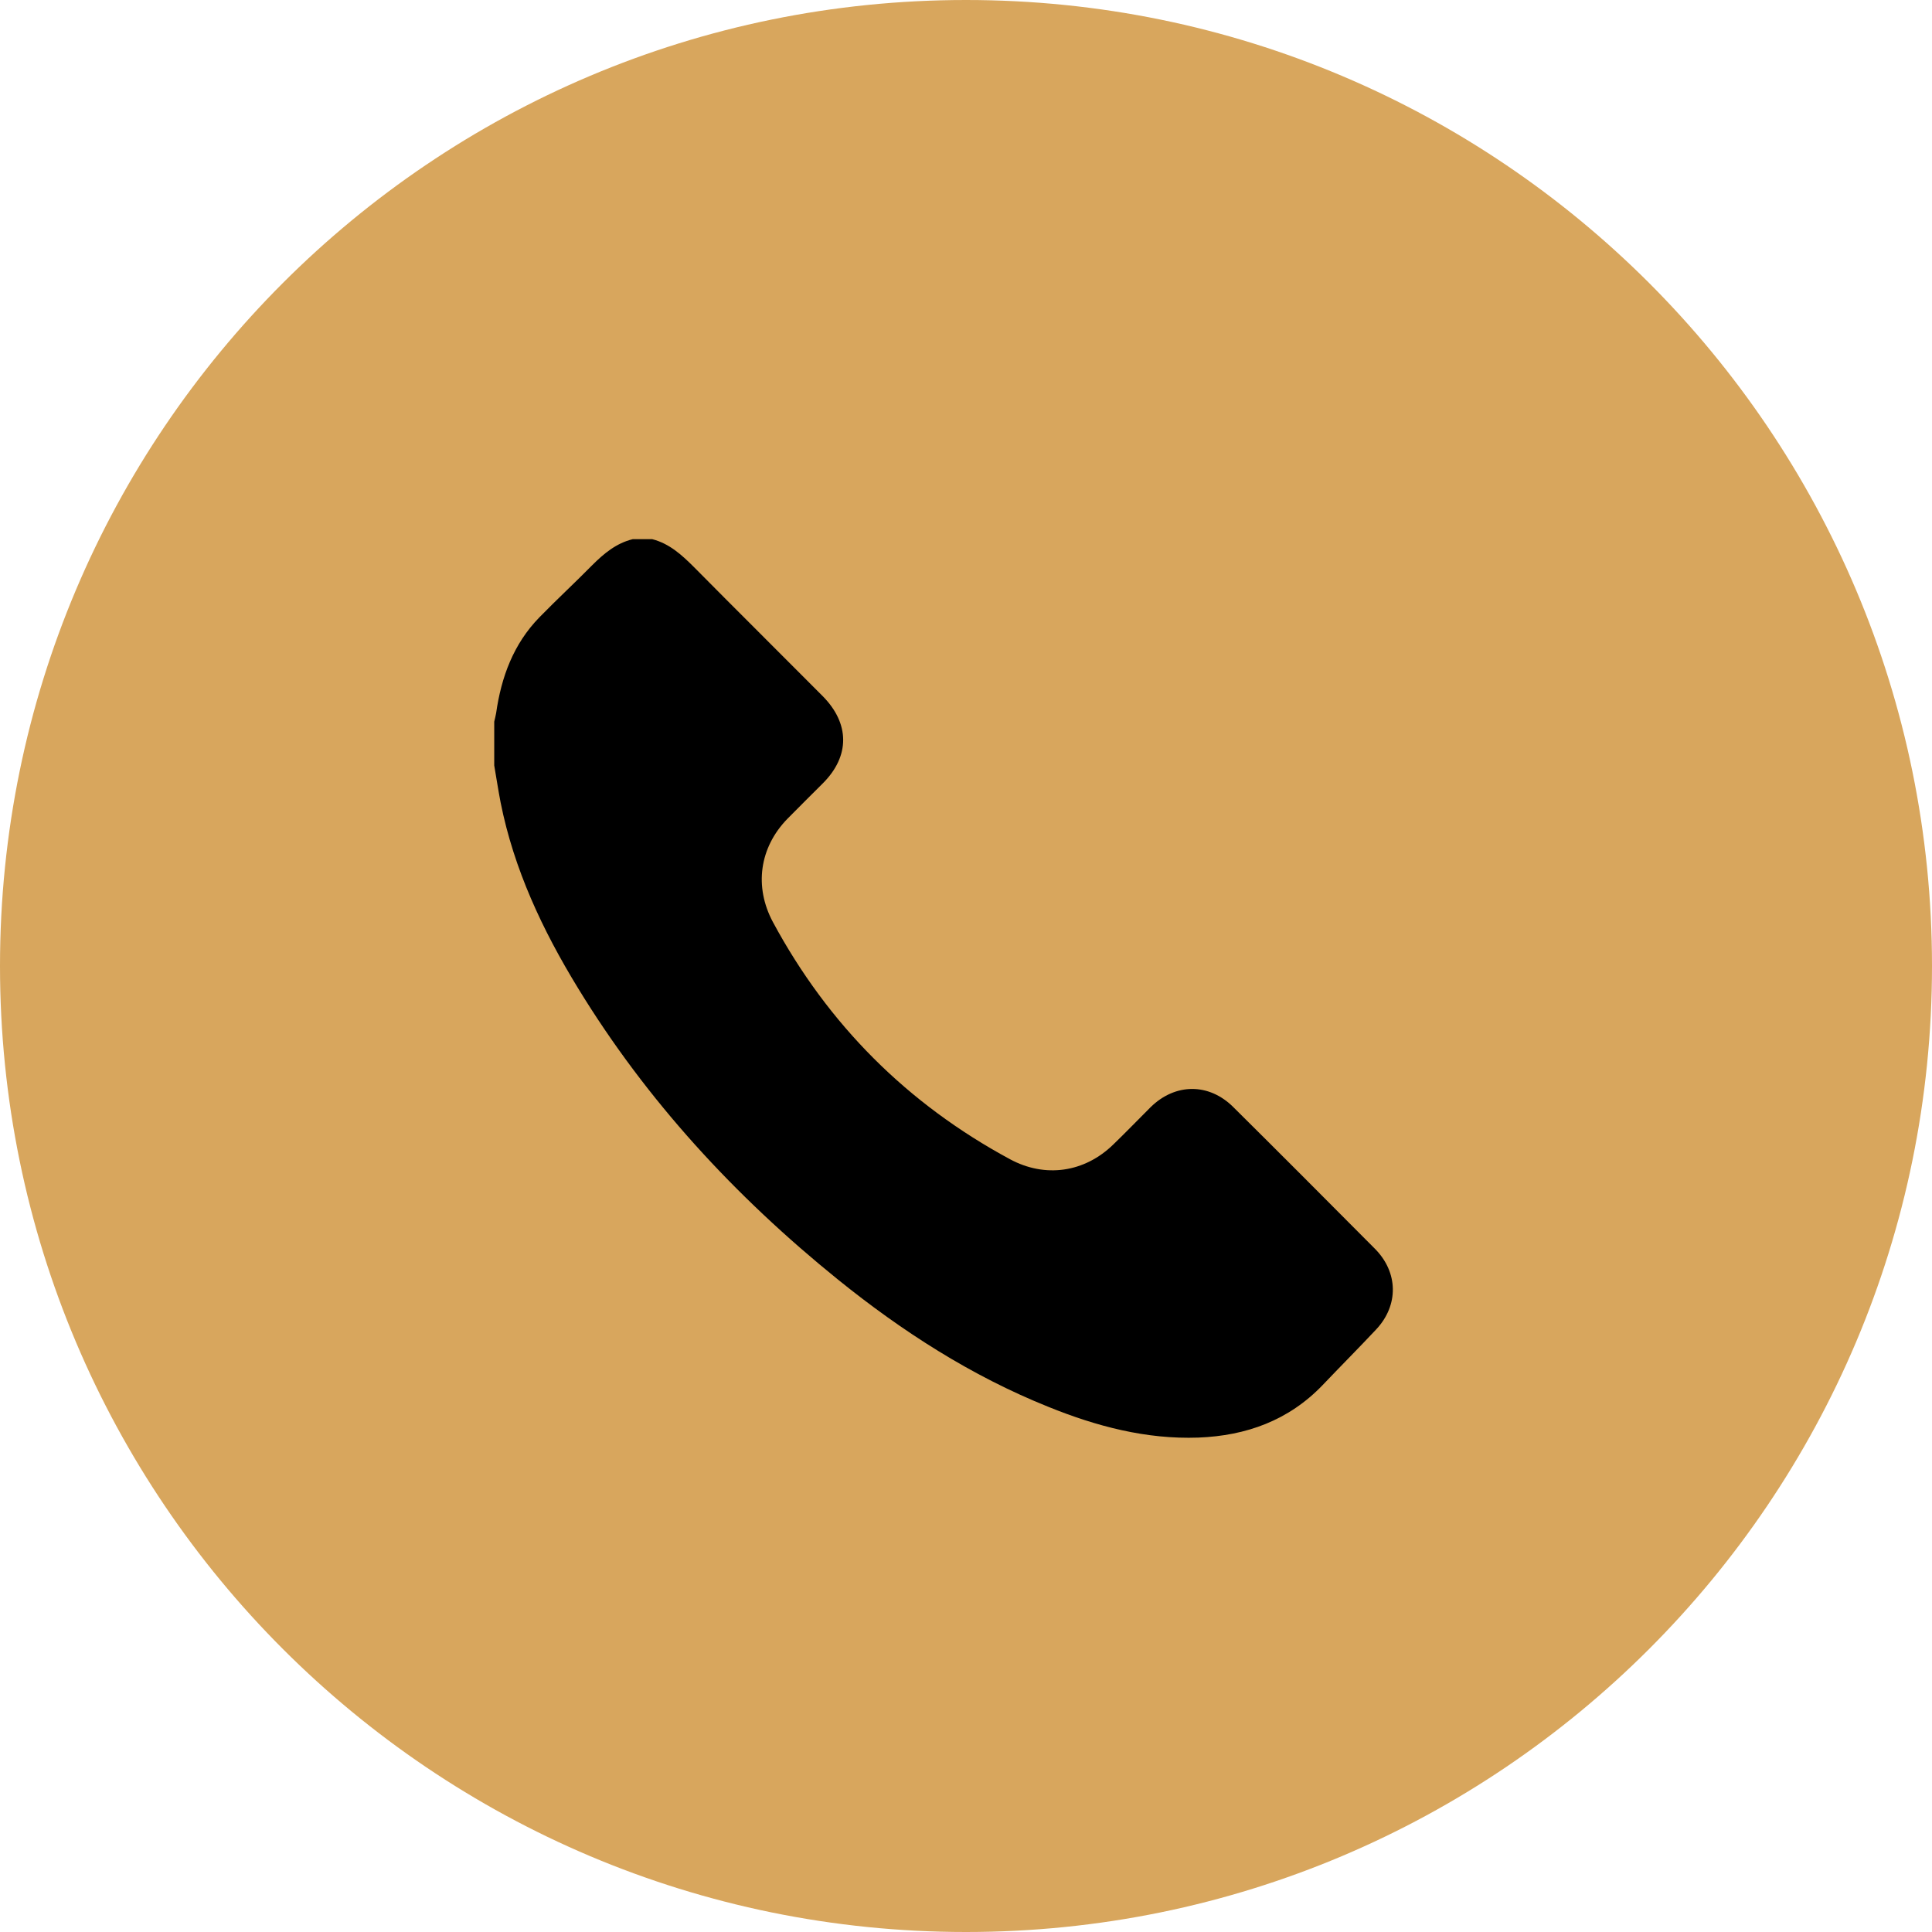
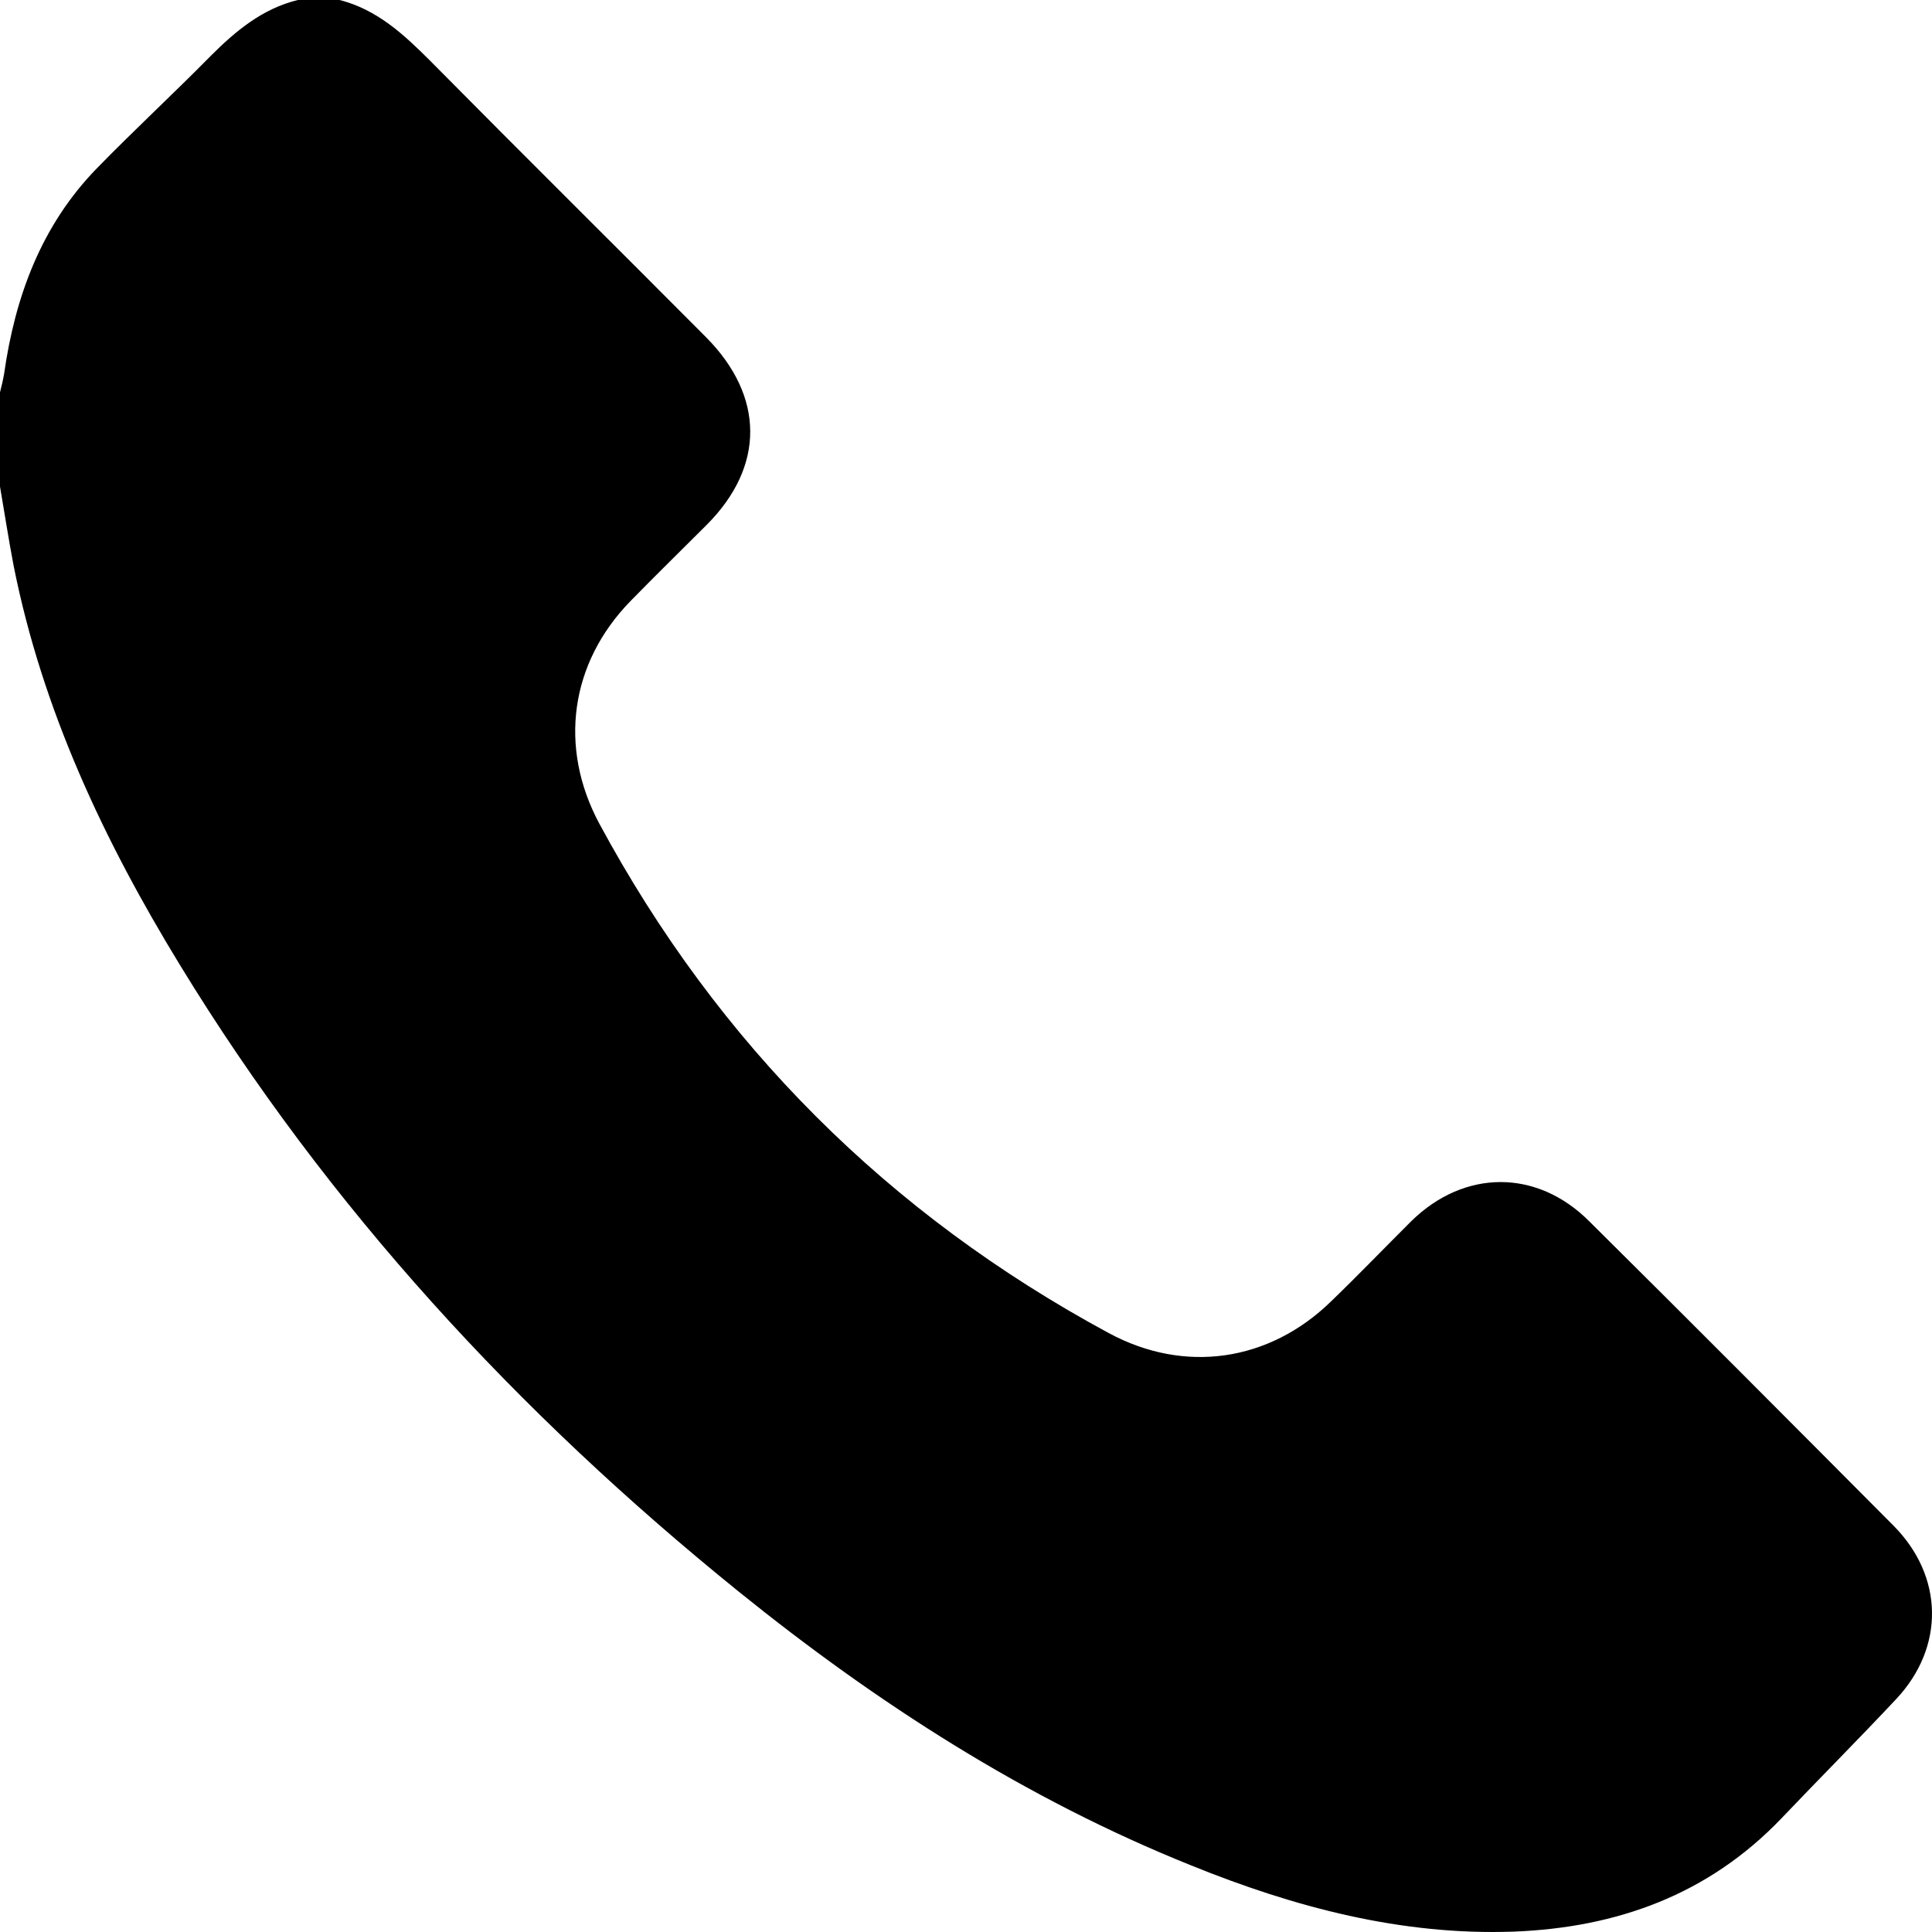
- <svg xmlns="http://www.w3.org/2000/svg" width="43" height="43" viewBox="0 0 43 43" fill="none">
-   <circle cx="21.5" cy="21.5" r="21.5" fill="#D8A65D" />
-   <path d="M14.516 12C14.902 12.099 15.179 12.355 15.456 12.632C16.405 13.592 17.36 14.537 18.309 15.492C18.915 16.103 18.92 16.828 18.315 17.433C18.054 17.695 17.788 17.956 17.527 18.222C16.901 18.864 16.781 19.735 17.203 20.523C18.435 22.81 20.198 24.569 22.478 25.8C23.261 26.223 24.137 26.098 24.779 25.472C25.061 25.2 25.332 24.918 25.609 24.642C26.157 24.104 26.908 24.099 27.451 24.642C28.505 25.686 29.553 26.74 30.597 27.789C31.124 28.316 31.134 29.052 30.628 29.59C30.237 30.007 29.83 30.415 29.438 30.827C28.682 31.615 27.738 31.954 26.673 31.996C25.51 32.038 24.404 31.745 23.334 31.312C21.617 30.623 20.078 29.632 18.643 28.473C16.363 26.63 14.396 24.501 12.863 21.99C12.075 20.701 11.438 19.349 11.141 17.856C11.089 17.585 11.047 17.308 11 17.037C11 16.713 11 16.384 11 16.061C11.015 15.998 11.031 15.935 11.042 15.873C11.156 15.069 11.428 14.333 12.002 13.743C12.388 13.347 12.795 12.971 13.181 12.579C13.442 12.318 13.718 12.089 14.083 12C14.229 12 14.37 12 14.516 12Z" fill="black" />
+ <svg xmlns="http://www.w3.org/2000/svg" width="20" height="20" viewBox="0 0 20 20" fill="none">
+   <path d="M3.516 0C3.903 0.099 4.179 0.355 4.456 0.632C5.405 1.592 6.36 2.537 7.31 3.492C7.915 4.103 7.92 4.828 7.315 5.434C7.054 5.695 6.788 5.955 6.527 6.222C5.901 6.864 5.781 7.735 6.203 8.524C7.435 10.81 9.198 12.569 11.478 13.8C12.261 14.223 13.137 14.098 13.779 13.472C14.061 13.2 14.332 12.918 14.609 12.642C15.157 12.104 15.908 12.099 16.451 12.642C17.505 13.686 18.553 14.74 19.597 15.789C20.124 16.316 20.134 17.052 19.628 17.59C19.237 18.007 18.83 18.415 18.438 18.827C17.682 19.615 16.738 19.954 15.673 19.996C14.51 20.038 13.403 19.745 12.334 19.312C10.617 18.623 9.078 17.632 7.643 16.473C5.363 14.63 3.396 12.501 1.863 9.99C1.075 8.701 0.438 7.349 0.141 5.856C0.089 5.585 0.047 5.308 -0 5.037C-0 4.713 -0 4.384 -0 4.061C0.016 3.998 0.031 3.936 0.042 3.873C0.156 3.069 0.428 2.333 1.002 1.743C1.388 1.347 1.795 0.971 2.181 0.579C2.442 0.318 2.718 0.089 3.083 0C3.229 0 3.37 0 3.516 0Z" fill="black" />
</svg>
